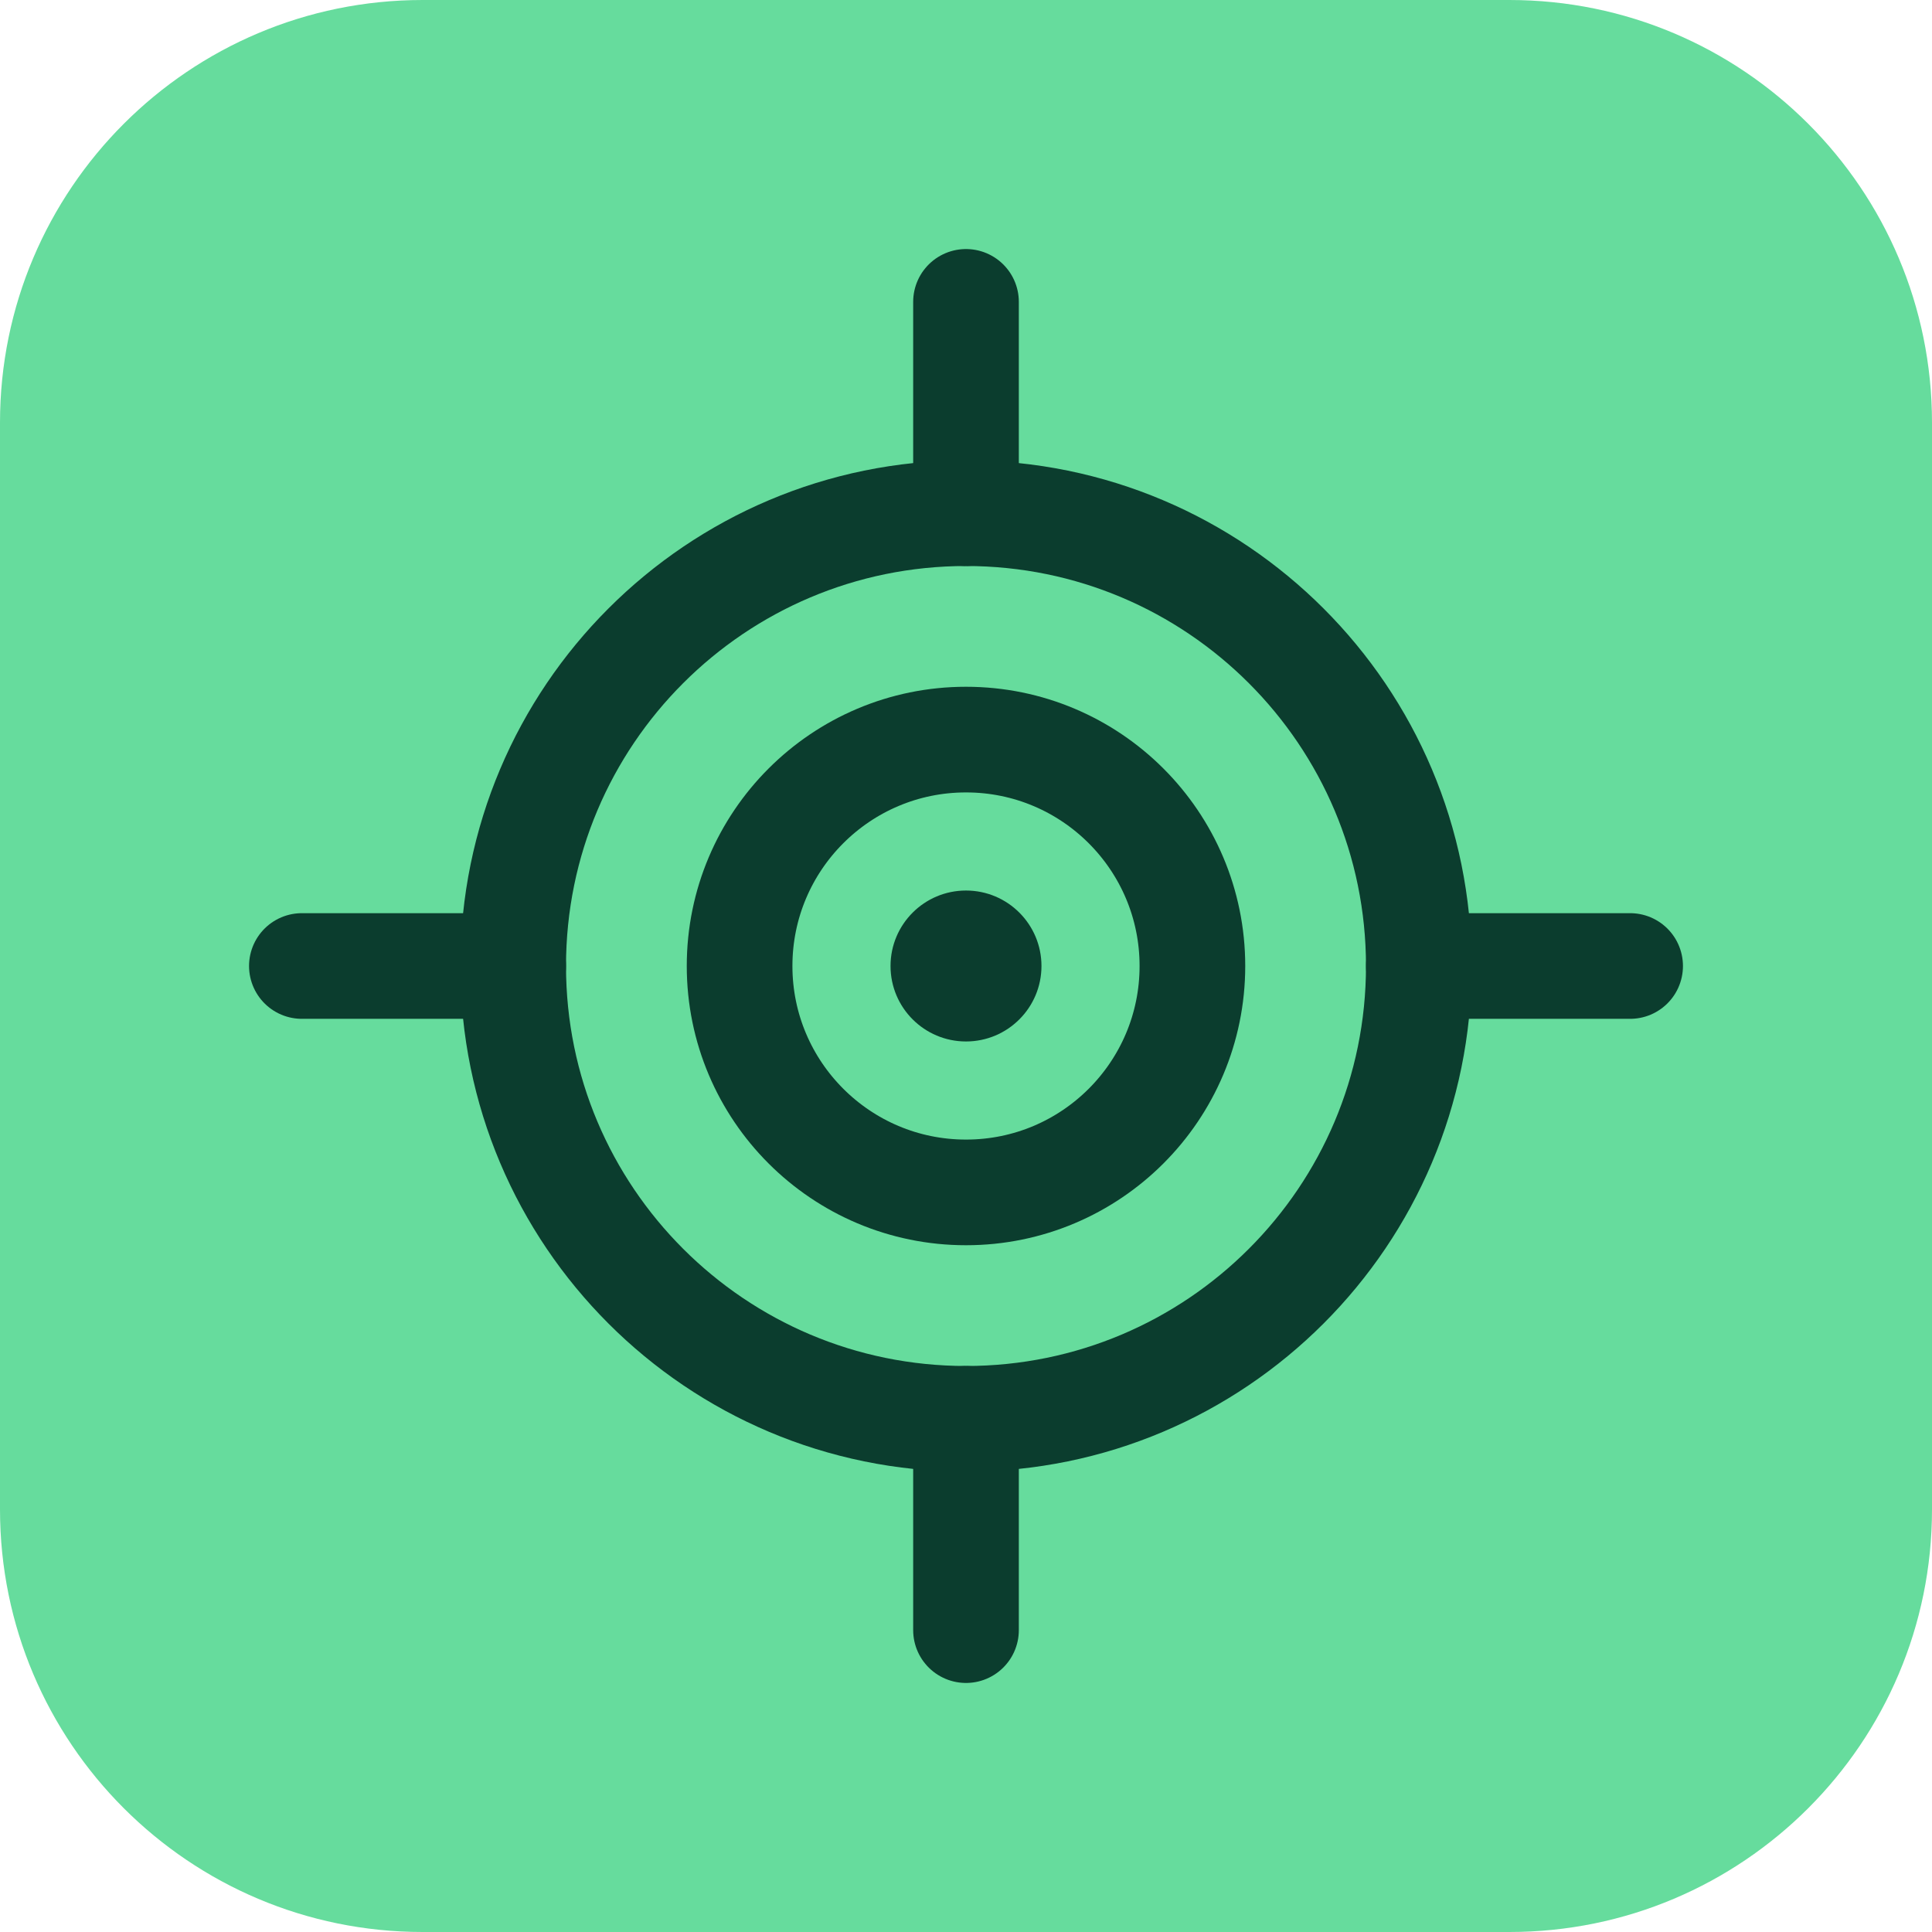
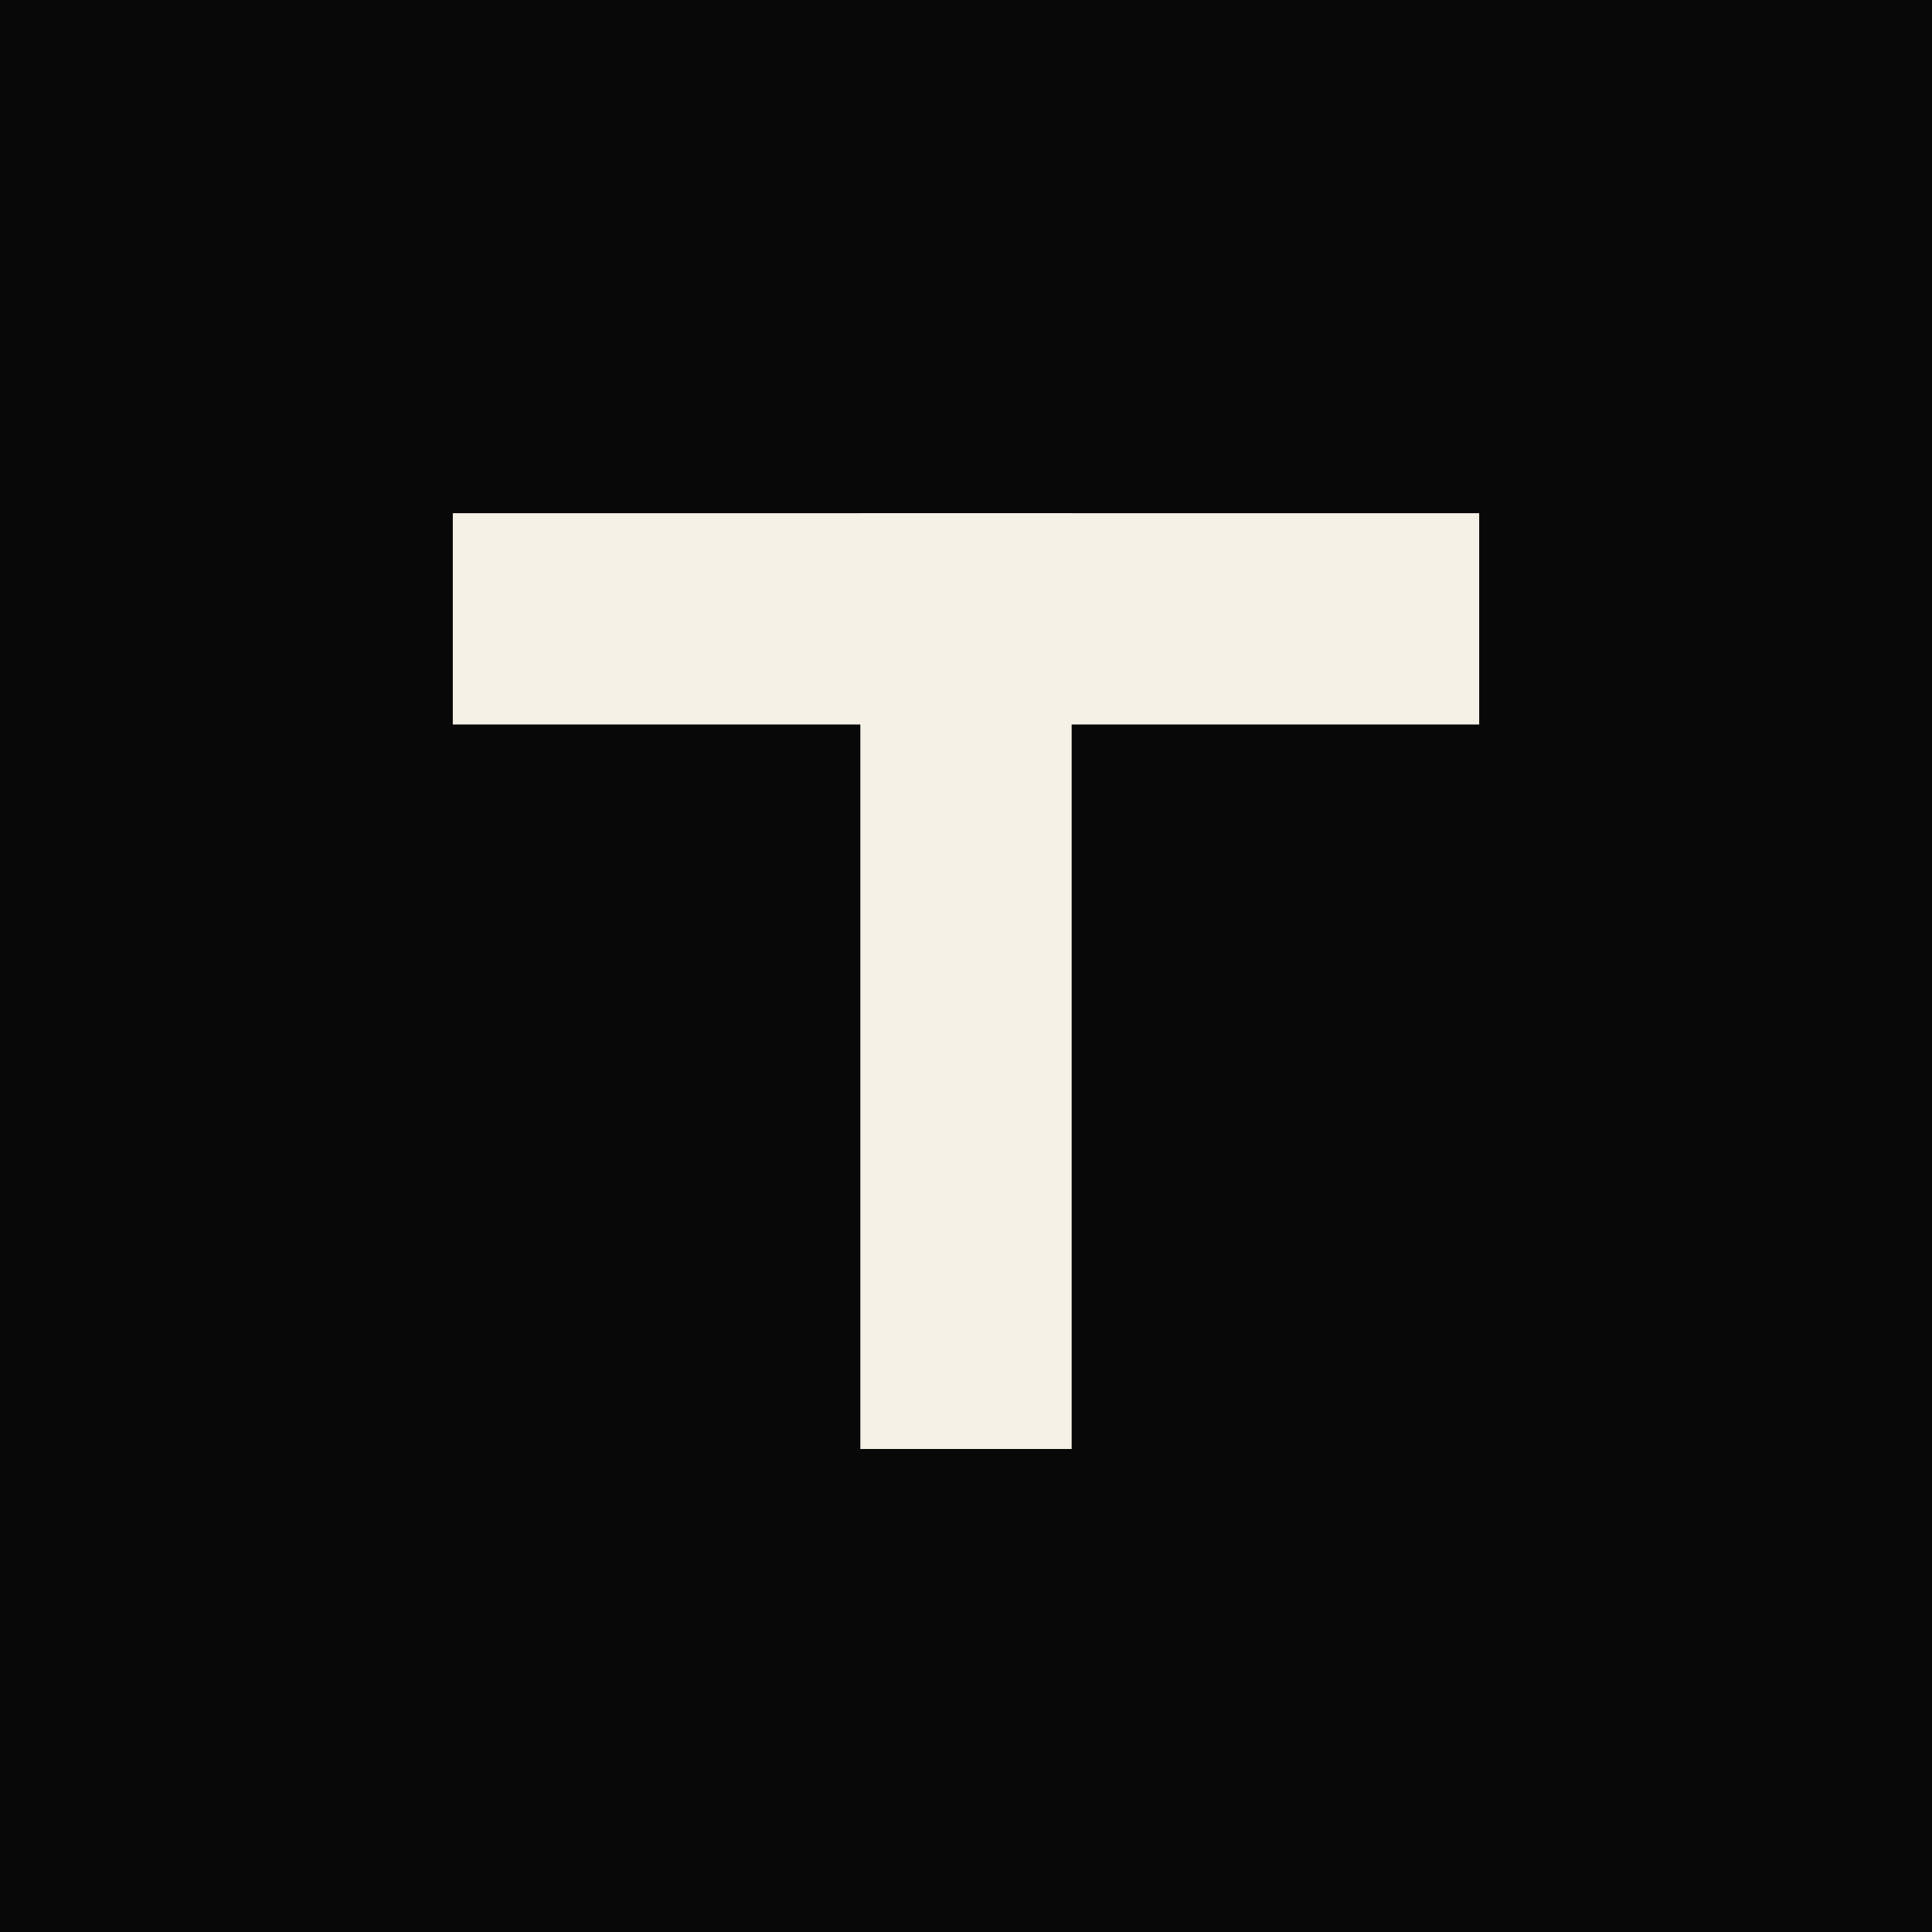
- <svg xmlns="http://www.w3.org/2000/svg" viewBox="0 0 128 128" role="img" aria-label="Tin Computer Growth Scanner">
-   <rect width="128" height="128" rx="28" fill="#66DC9D" />
-   <g fill="none" stroke="#0B3D2E" stroke-width="7" stroke-linecap="round">
-     <circle cx="64" cy="64" r="30" />
-     <circle cx="64" cy="64" r="15" />
-     <path d="M64 20 v14 M64 94 v14 M20 64 h14 M94 64 h14" />
-   </g>
-   <circle cx="64" cy="64" r="5" fill="#0B3D2E" />
+ <svg xmlns="http://www.w3.org/2000/svg" viewBox="0 0 128 128" role="img" aria-label="Tin Computer">
+   <rect width="128" height="128" fill="#080808" />
+   <rect x="30" y="34" width="68" height="14" fill="#F5F1E6" />
+   <rect x="57" y="34" width="14" height="62" fill="#F5F1E6" />
</svg>
